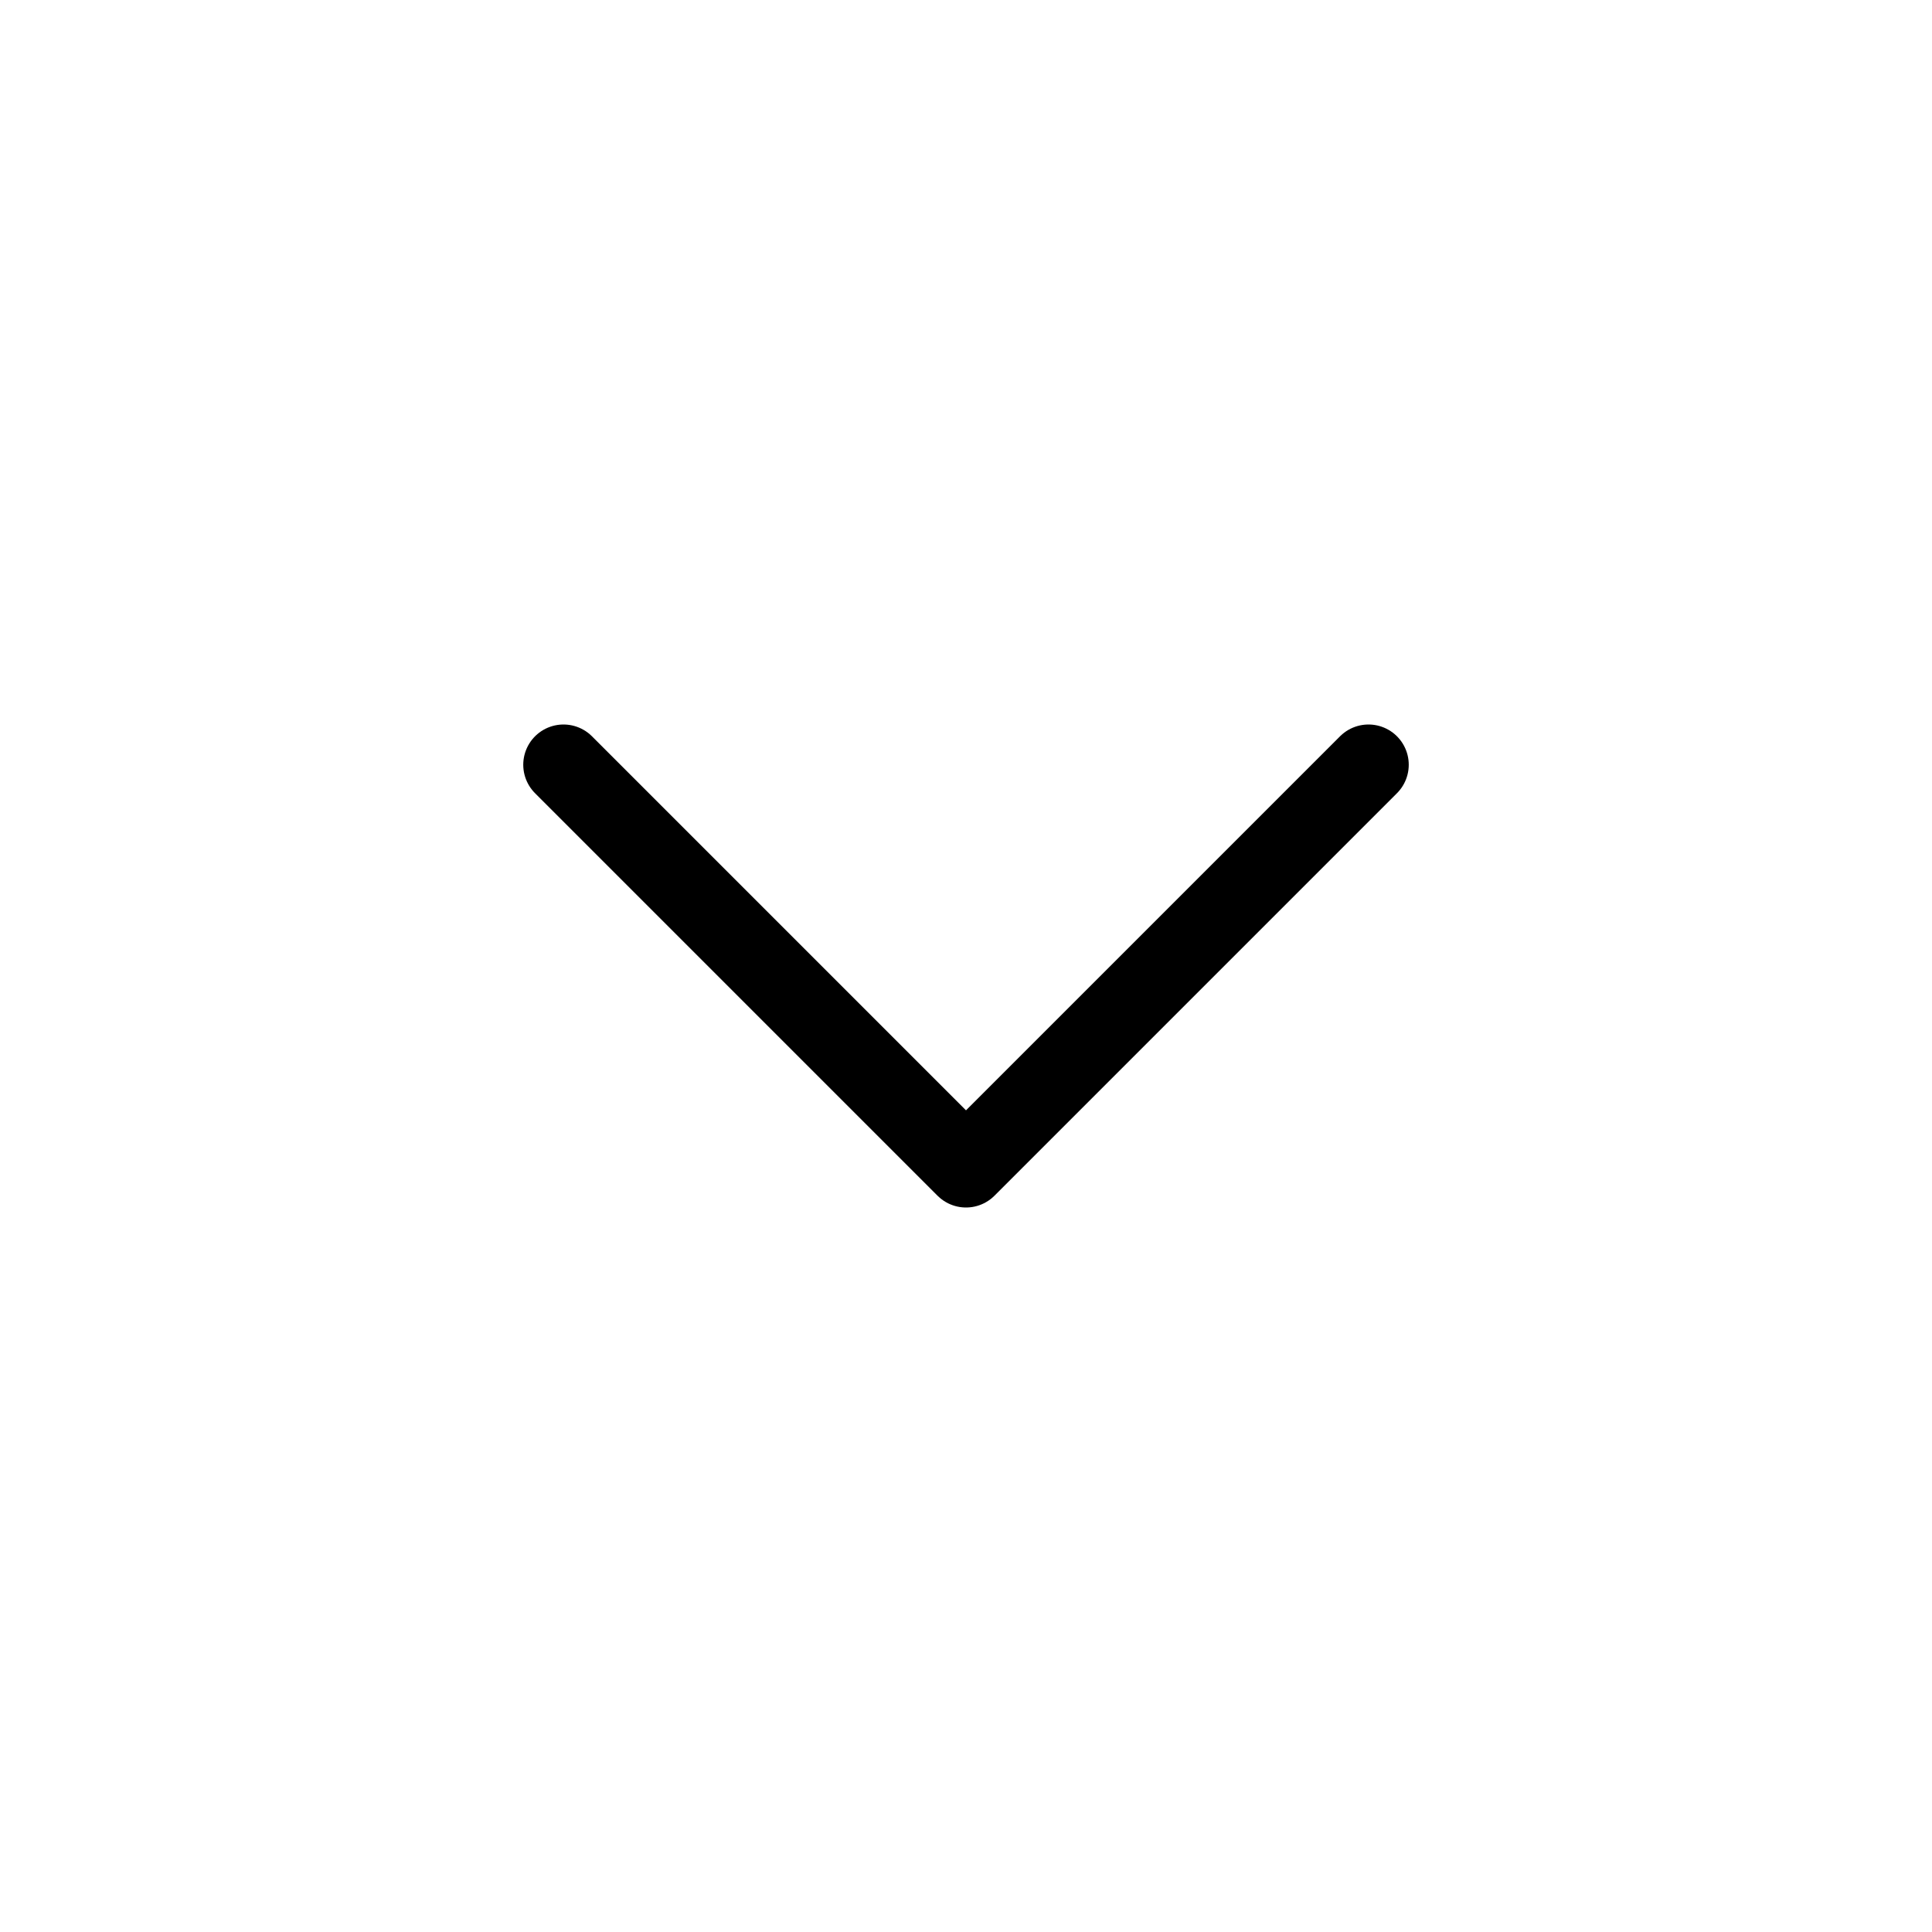
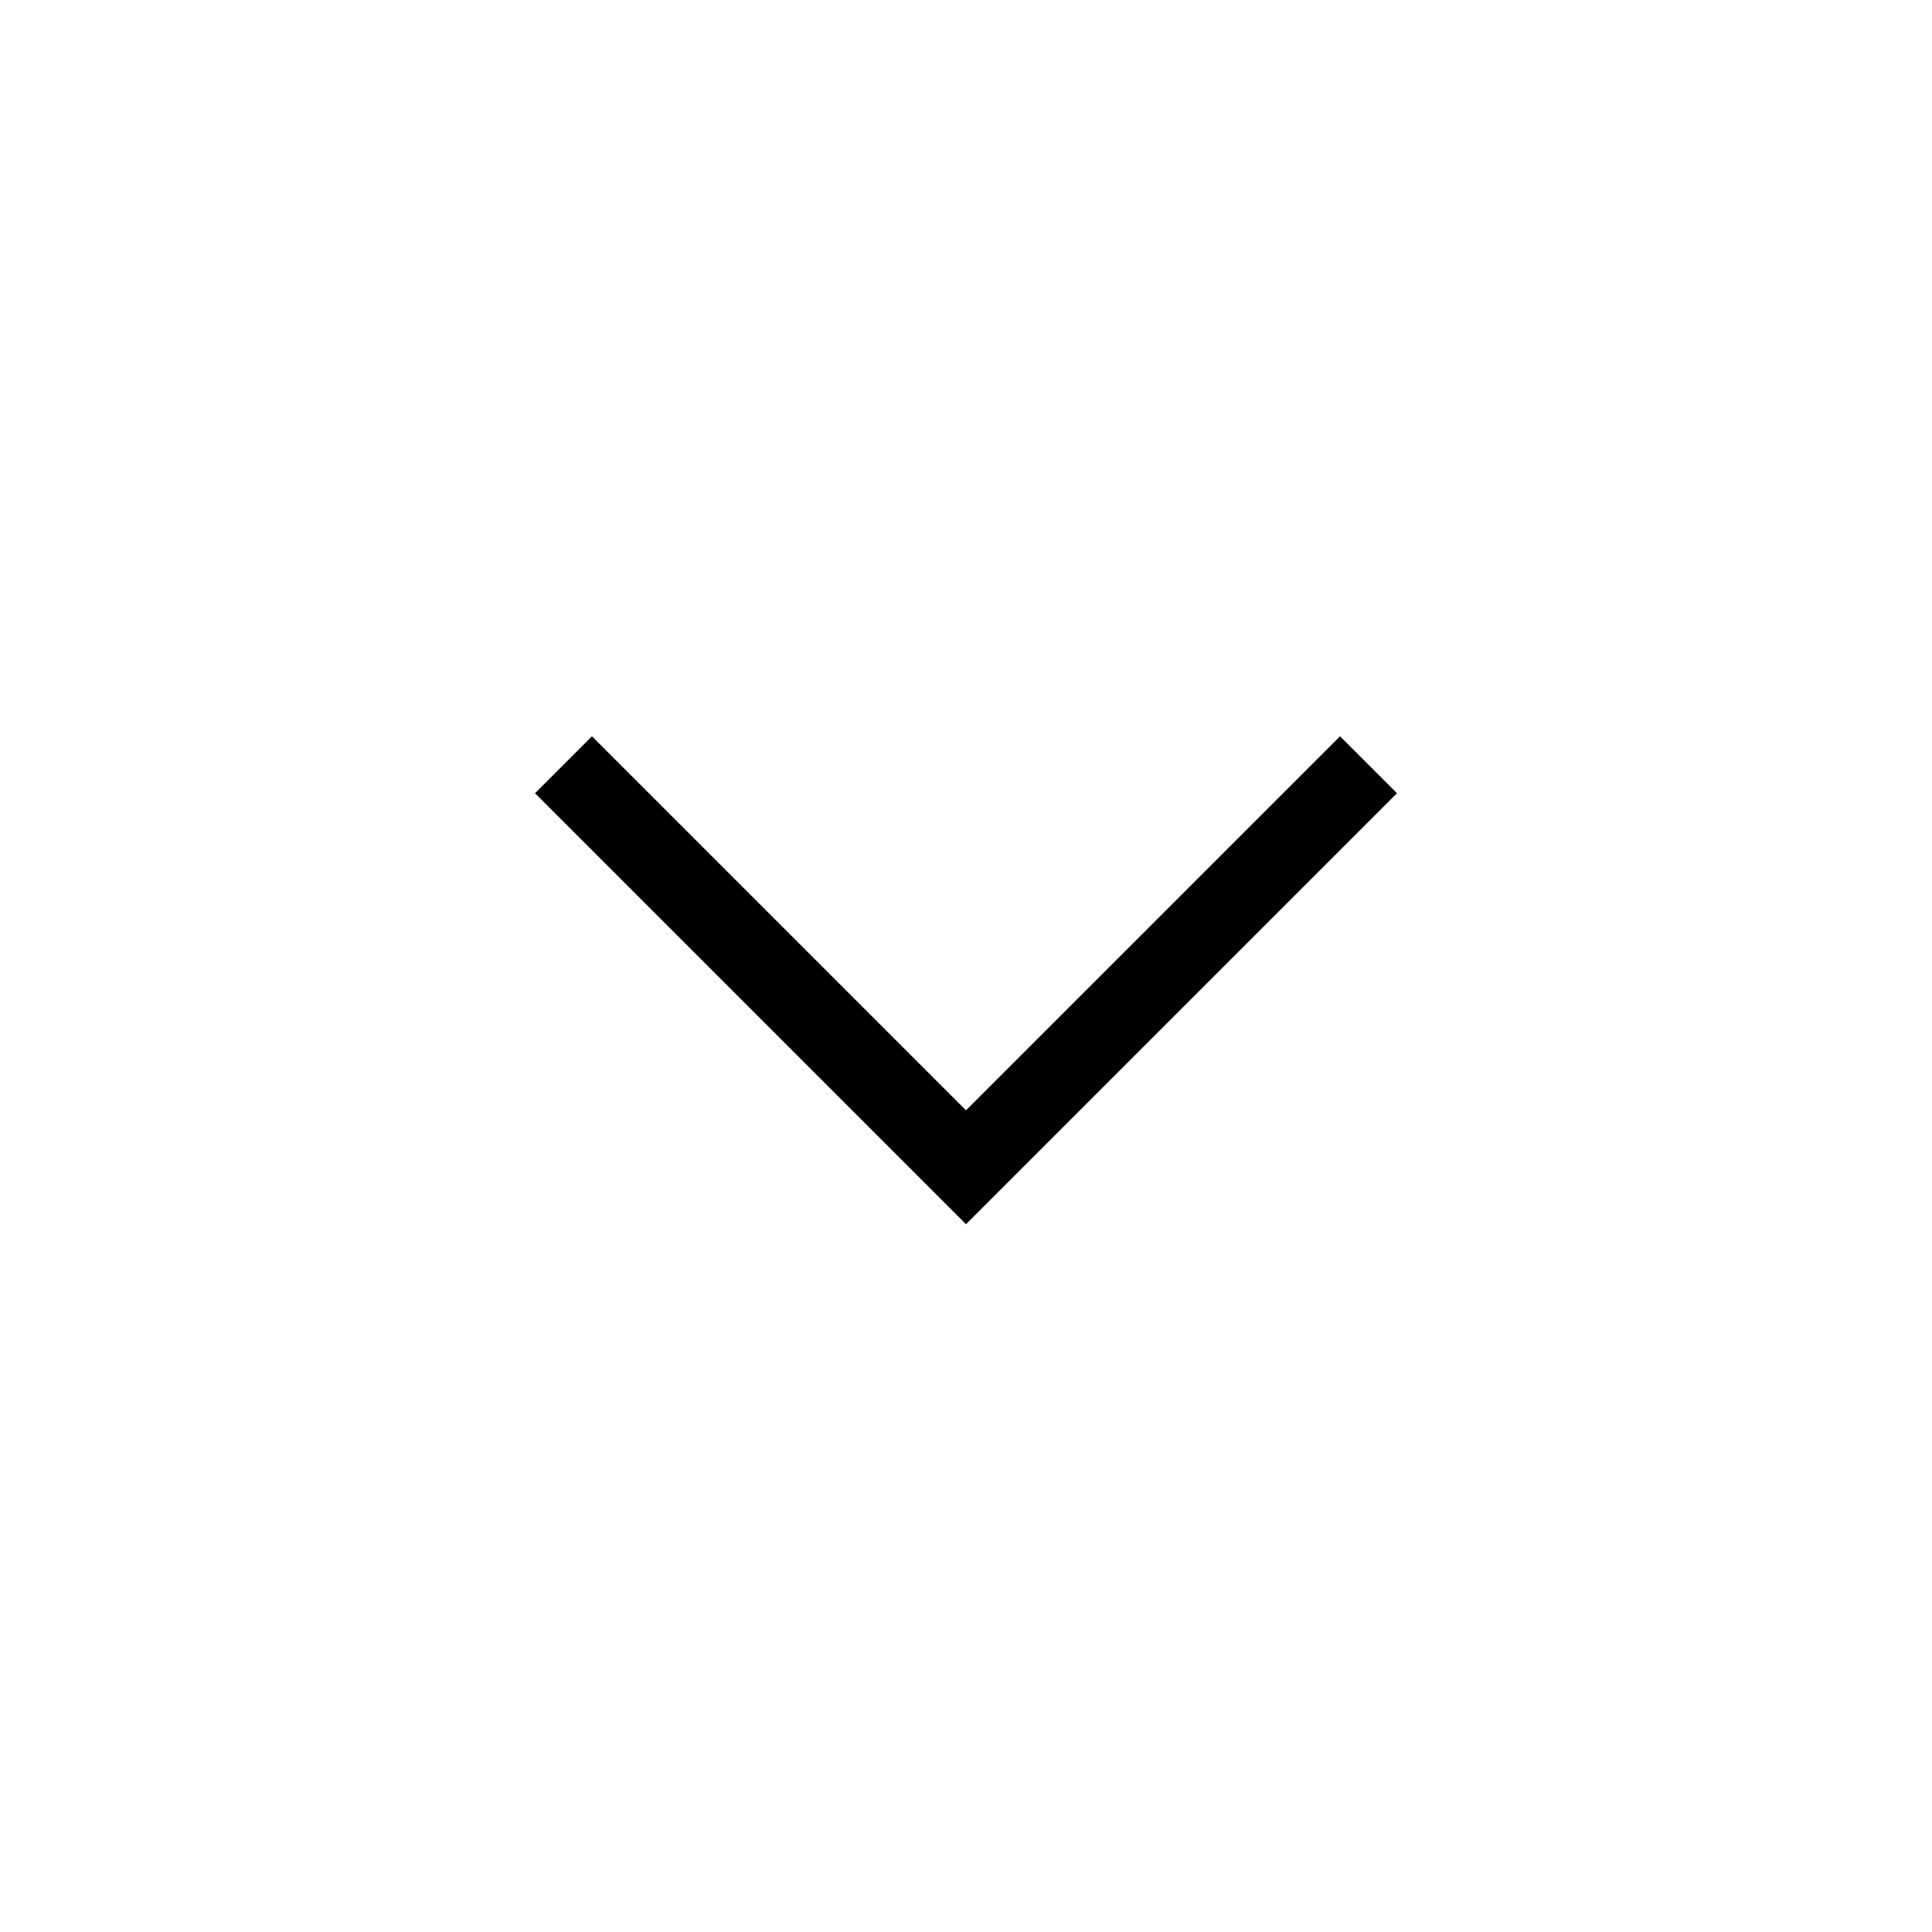
<svg xmlns="http://www.w3.org/2000/svg" width="800px" height="800px" viewBox="0 0 24 24" fill="none">
  <rect width="24" height="24" fill="white" />
-   <path d="M17 9.5L12 14.5L7 9.5" stroke="#000000" stroke-linecap="round" stroke-linejoin="round" />
+   <path d="M17 9.5L12 14.5L7 9.5" stroke="#000000" strokeLinecap="round" strokeLinejoin="round" />
</svg>
